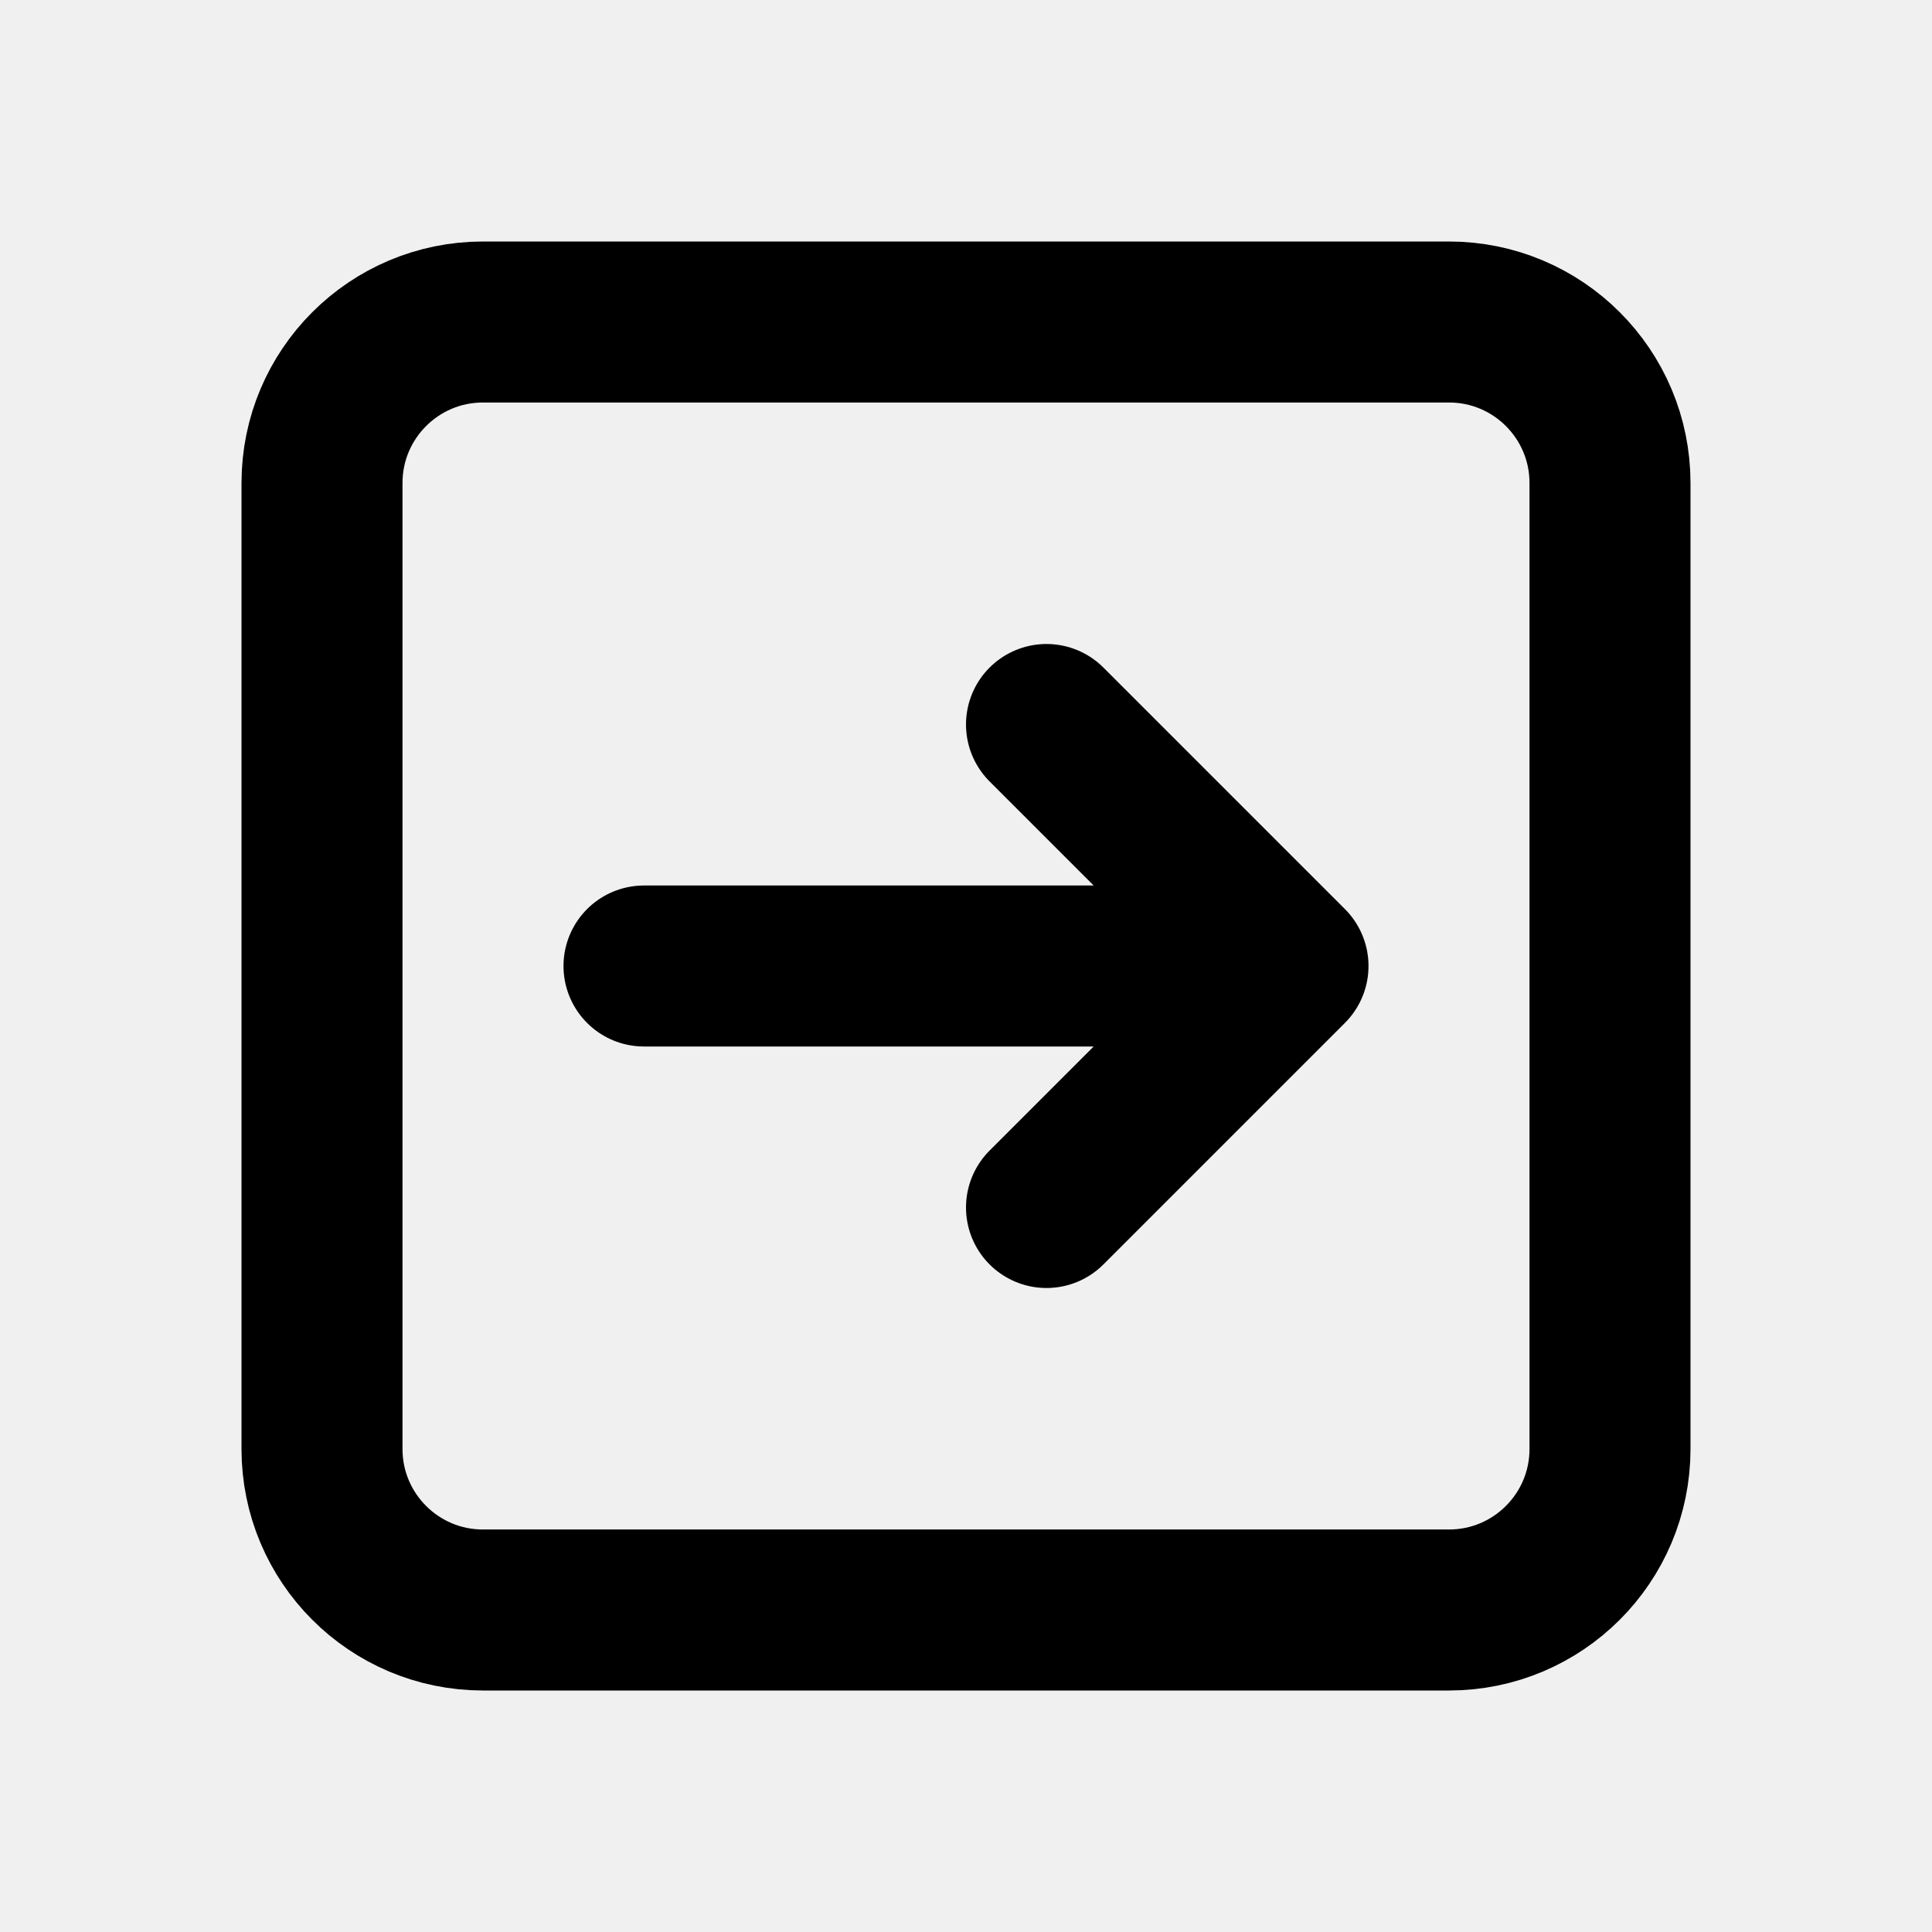
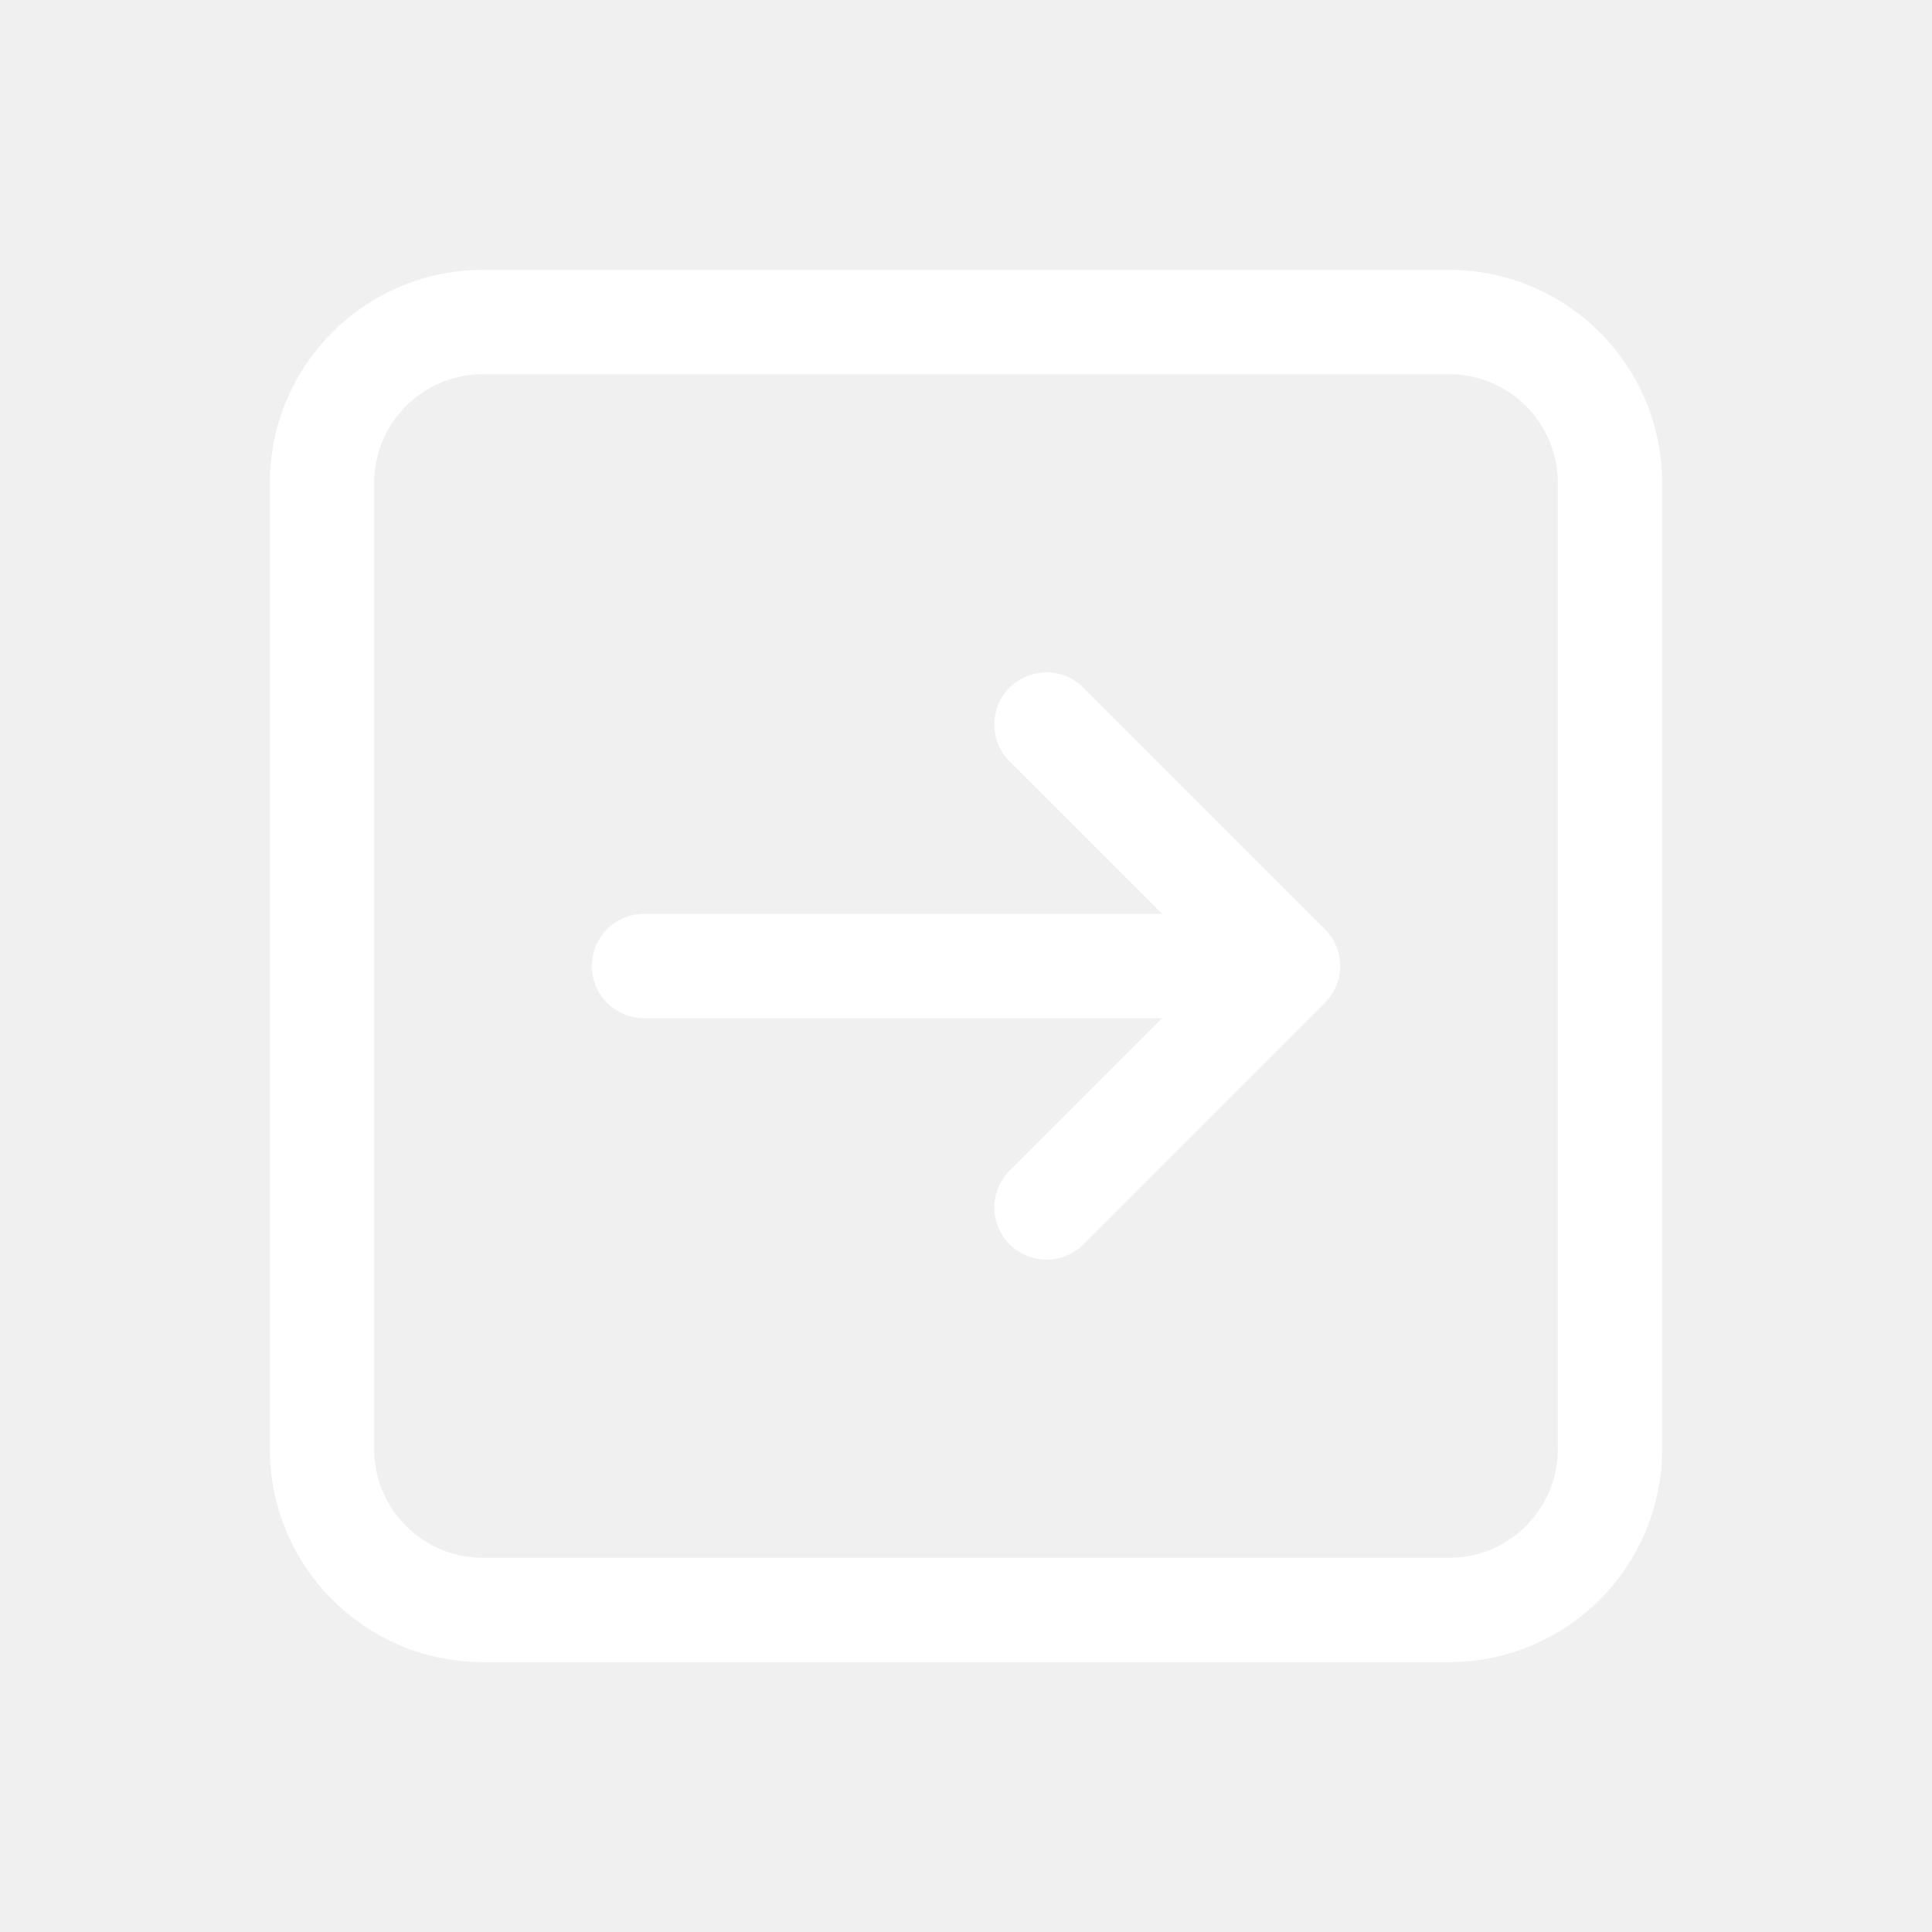
- <svg xmlns="http://www.w3.org/2000/svg" width="800px" height="800px" viewBox="0 0 24 24" fill="none">
-   <rect x="4" y="4" width="16" height="16" rx="2" stroke="#000000" stroke-width="2" stroke-linecap="round" stroke-linejoin="round" />
-   <path d="M8 12L16 12M16 12L13 15M16 12L13 9" stroke="#000000" stroke-width="2" stroke-linecap="round" stroke-linejoin="round" />
+ <svg xmlns="http://www.w3.org/2000/svg" width="800px" height="800px" viewBox="0 0 24 24" fill="none" stroke="#FFFFFF">
+   <g id="SVGRepo_bgCarrier" stroke-width="0" />
+   <g id="SVGRepo_tracerCarrier" stroke-linecap="round" stroke-linejoin="round" />
+   <g id="SVGRepo_iconCarrier">
+     <rect x="4" y="4" width="16" height="16" rx="2" stroke="#FFFFFF" stroke-width="1.296" stroke-linecap="round" stroke-linejoin="round" />
+     <path d="M8 12L16 12M16 12L13 15M16 12L13 9" stroke="#FFFFFF" stroke-width="1.296" stroke-linecap="round" stroke-linejoin="round" />
+   </g>
</svg>
